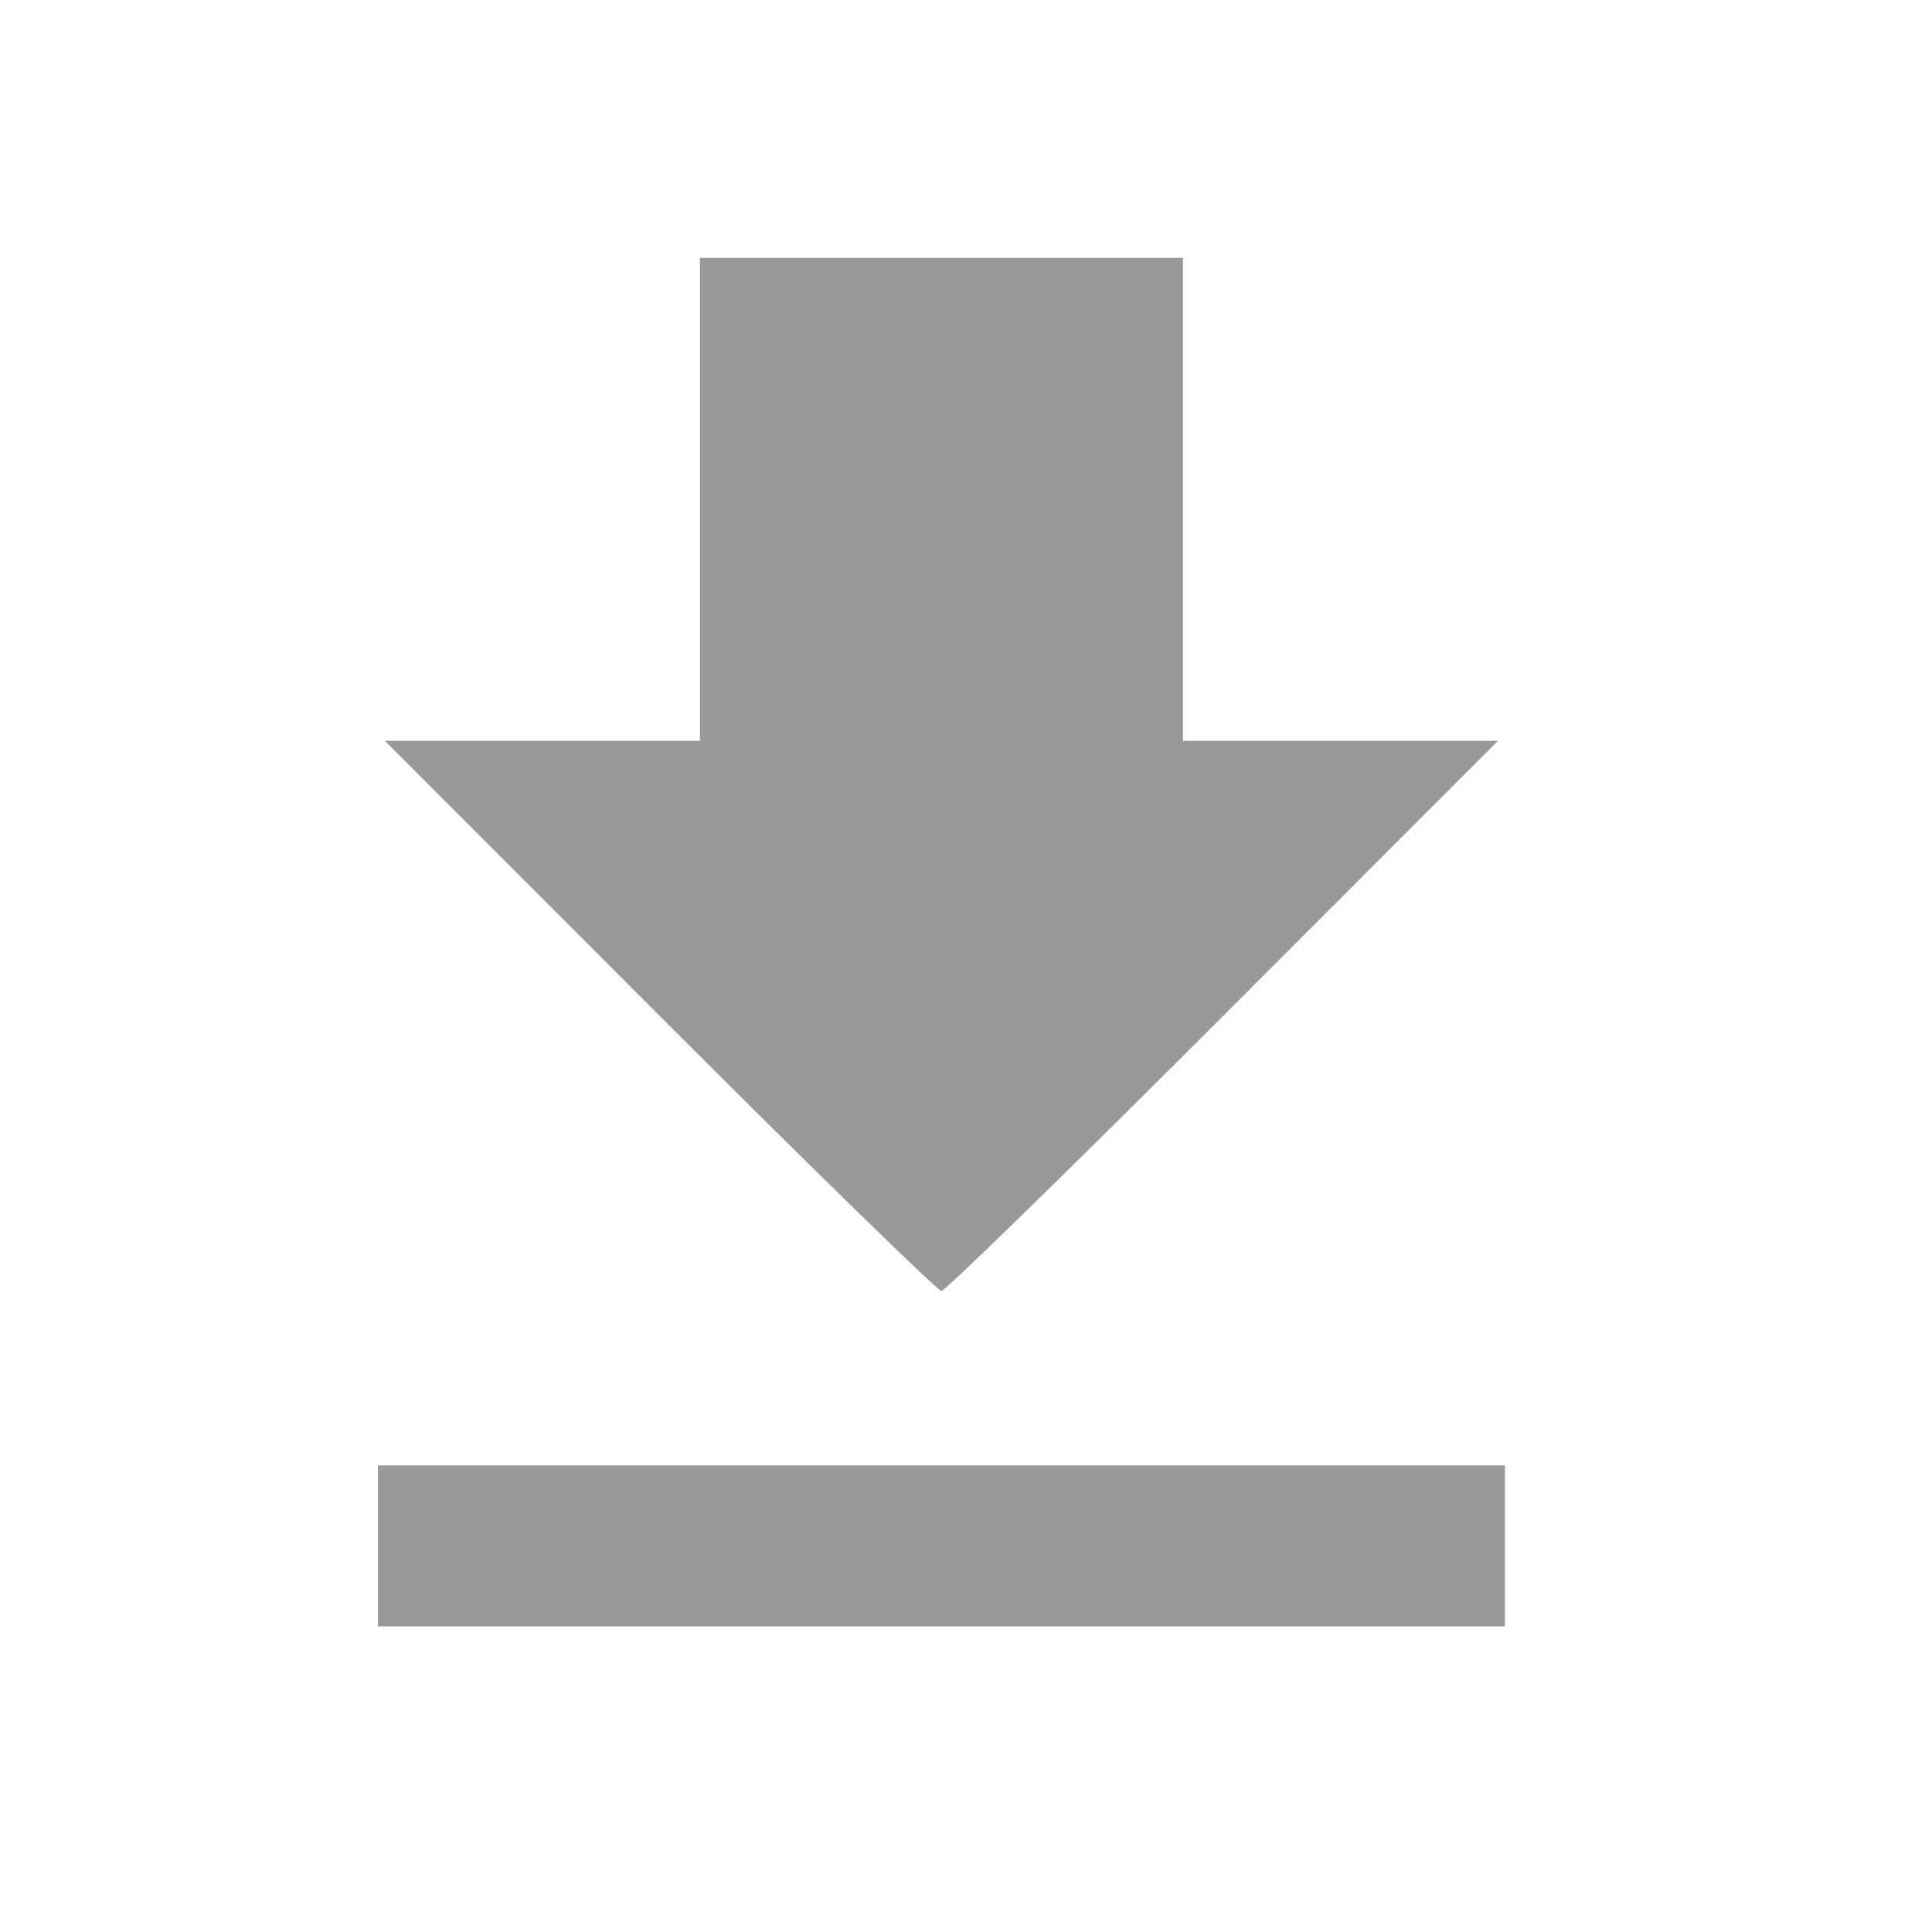
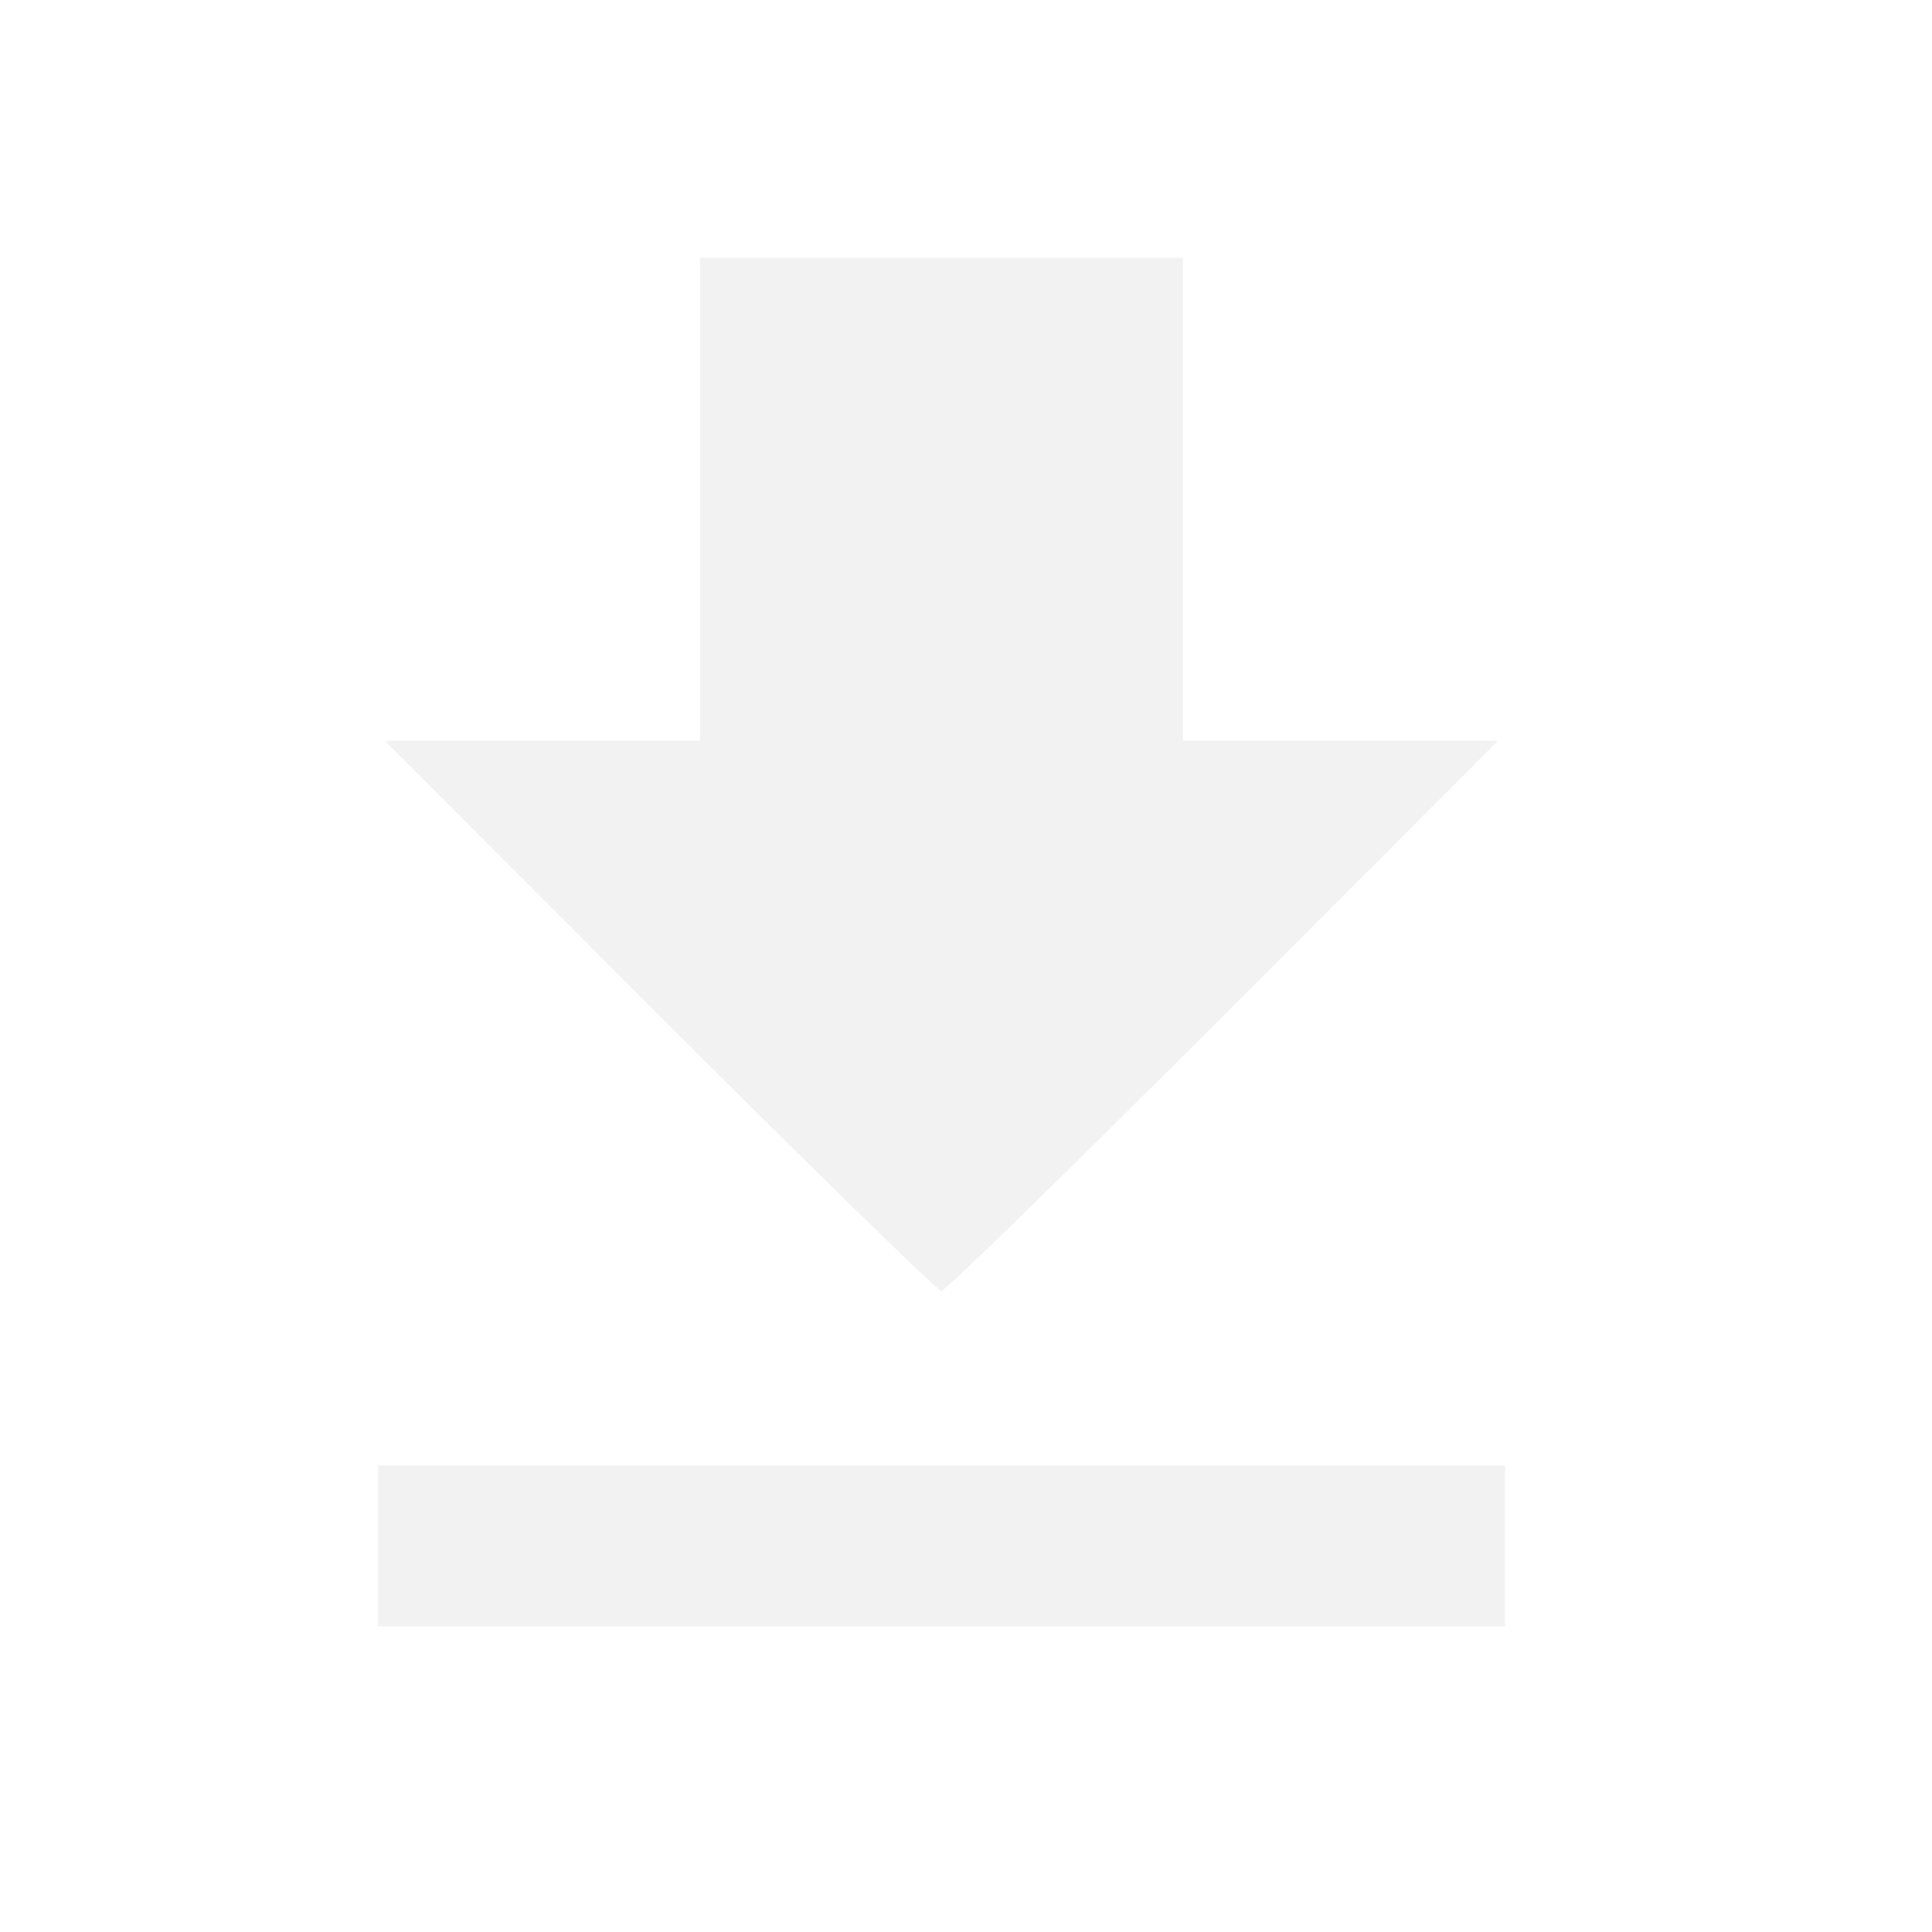
<svg xmlns="http://www.w3.org/2000/svg" version="1.1" id="svg2" width="192" height="192" viewBox="0 0 192 192">
  <defs id="defs6" />
-   <path style="fill:#999999;stroke-width:1.333" d="m 37.559,153.627 v -8 h 56 56 v 8 8 h -56 -56 z m 28,-52.667 -27.309,-27.333 h 15.654 15.654 v -24 -24 h 24 24 v 24 24 h 15.654 15.654 l -27.309,27.333 c -15.02,15.033 -27.62,27.333 -28,27.333 -0.38,0 -12.98,-12.3 -28,-27.333 z" id="path817" />
+   <path style="fill:#f2f2f2;stroke-width:1.333" d="m 37.559,153.627 v -8 h 56 56 v 8 8 h -56 -56 z m 28,-52.667 -27.309,-27.333 h 15.654 15.654 v -24 -24 h 24 24 v 24 24 h 15.654 15.654 l -27.309,27.333 c -15.02,15.033 -27.62,27.333 -28,27.333 -0.38,0 -12.98,-12.3 -28,-27.333 z" id="path817" />
</svg>
